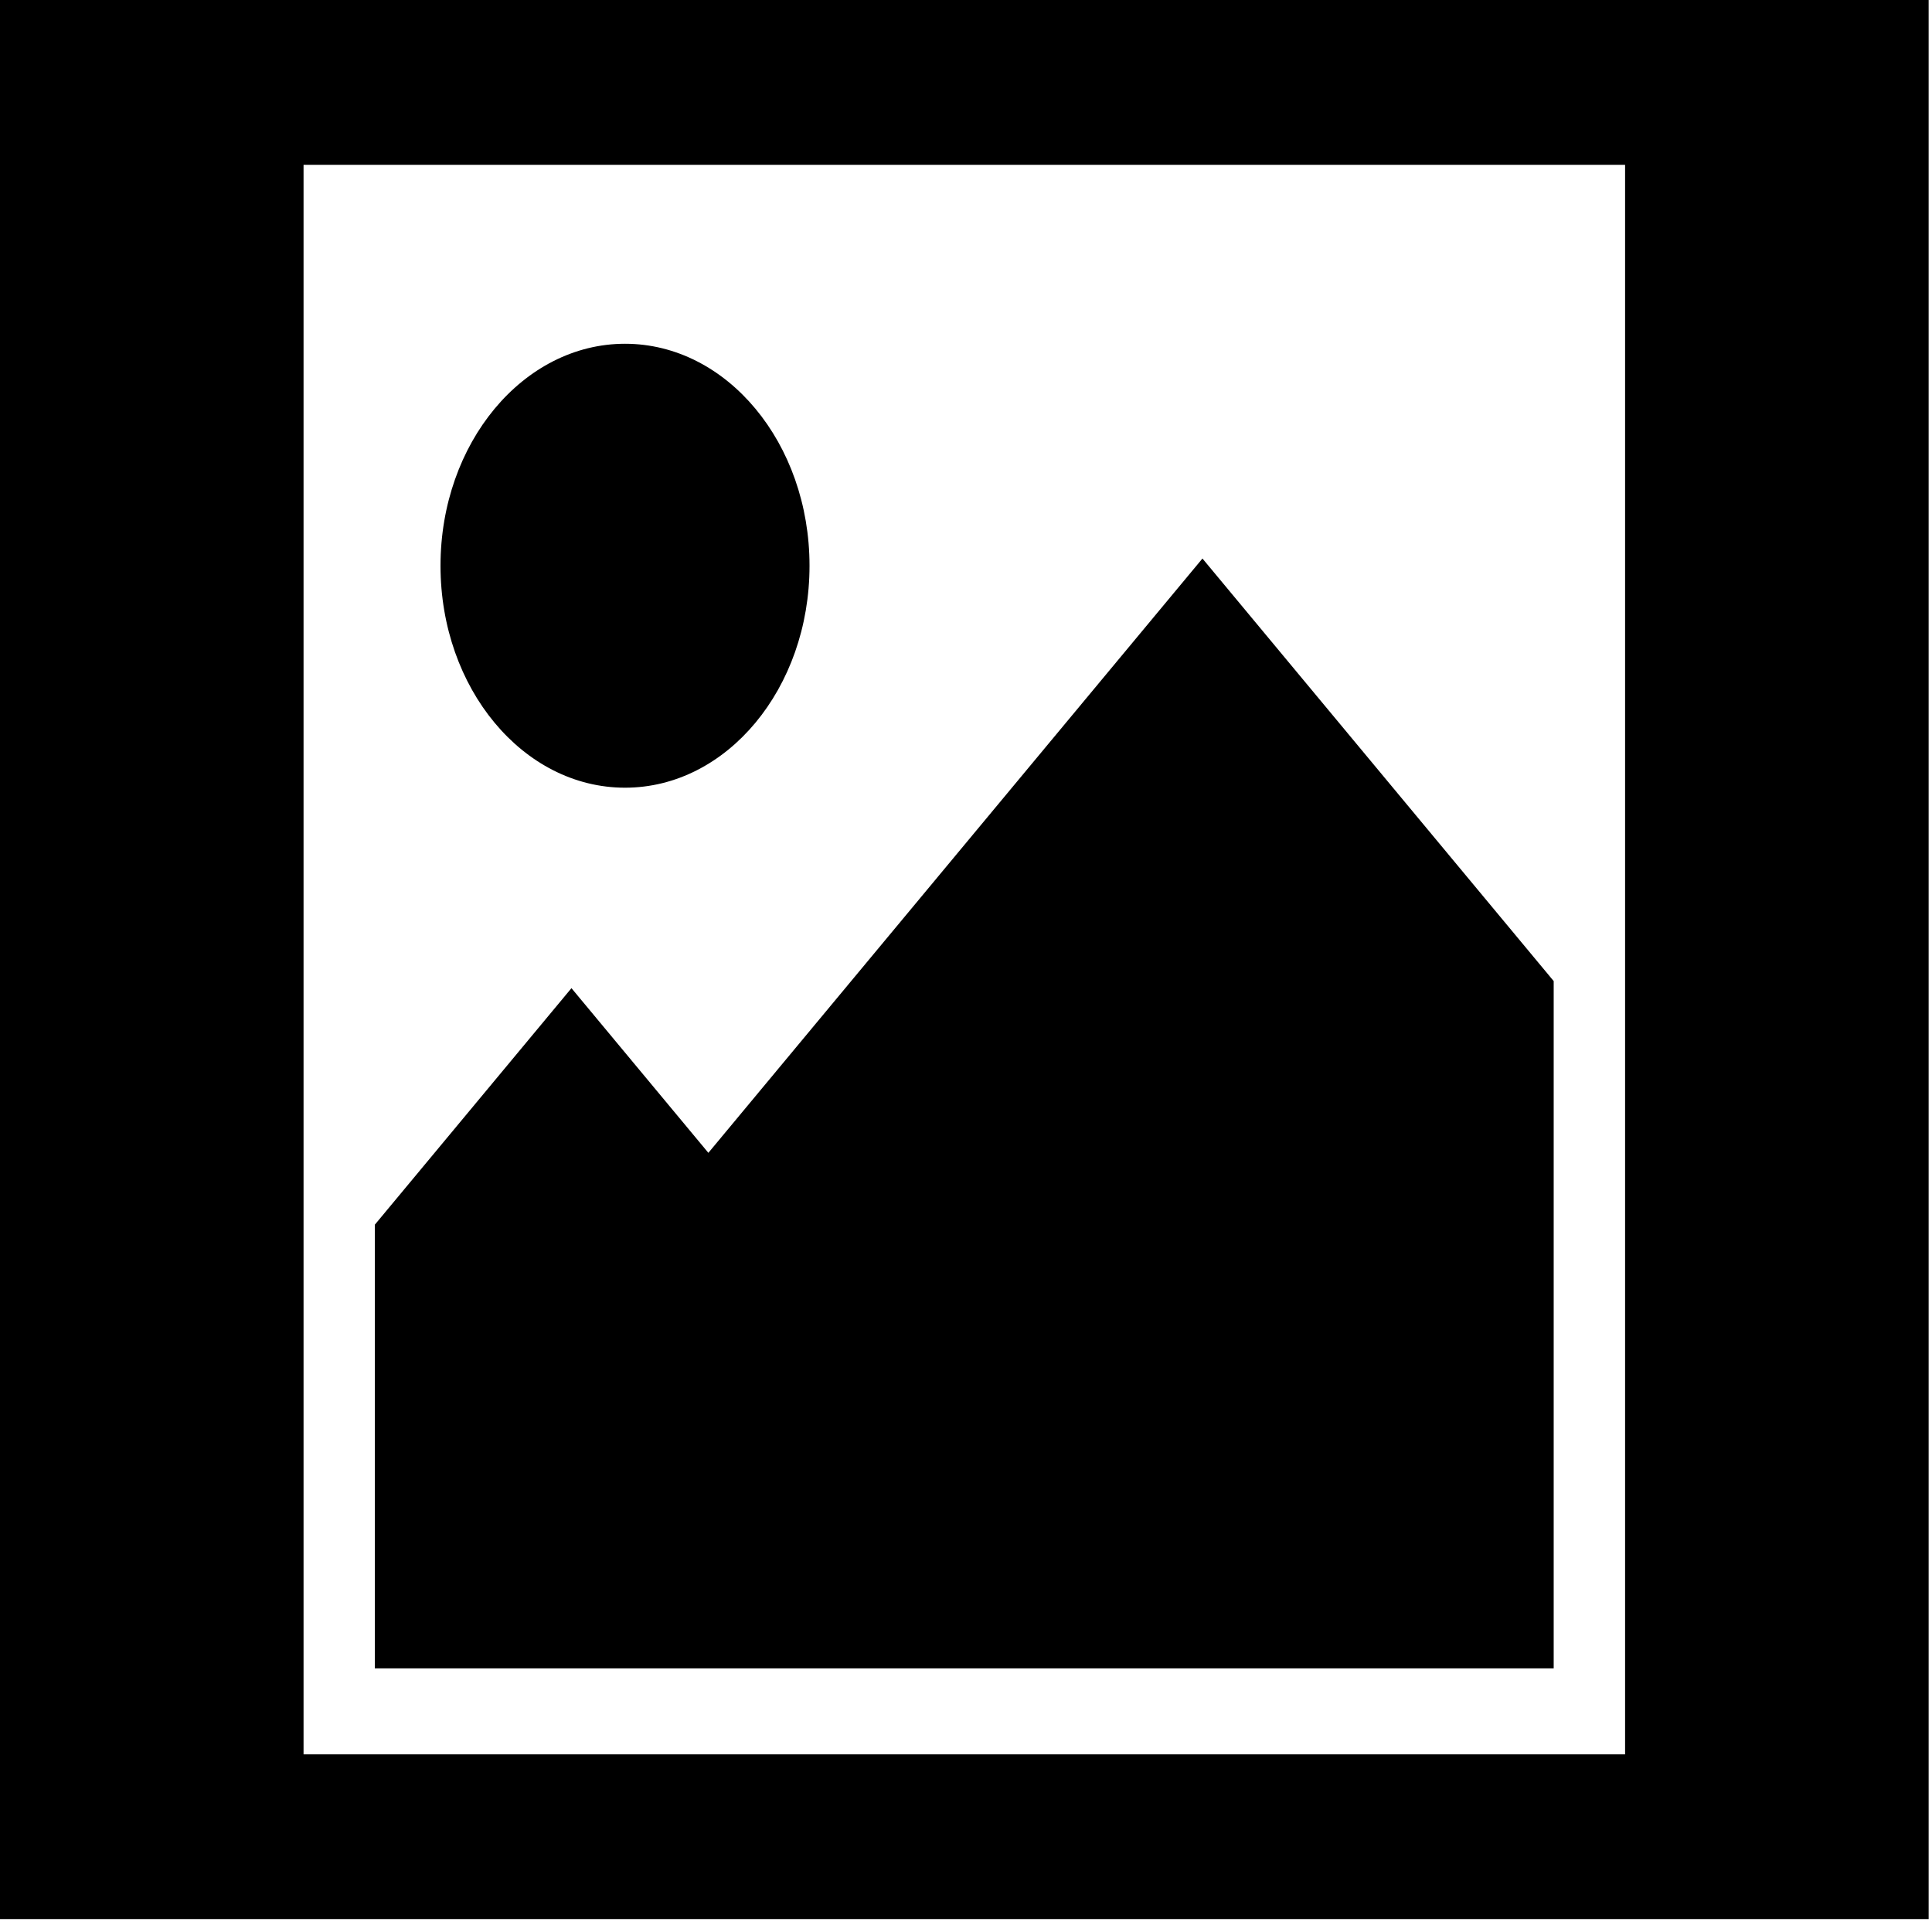
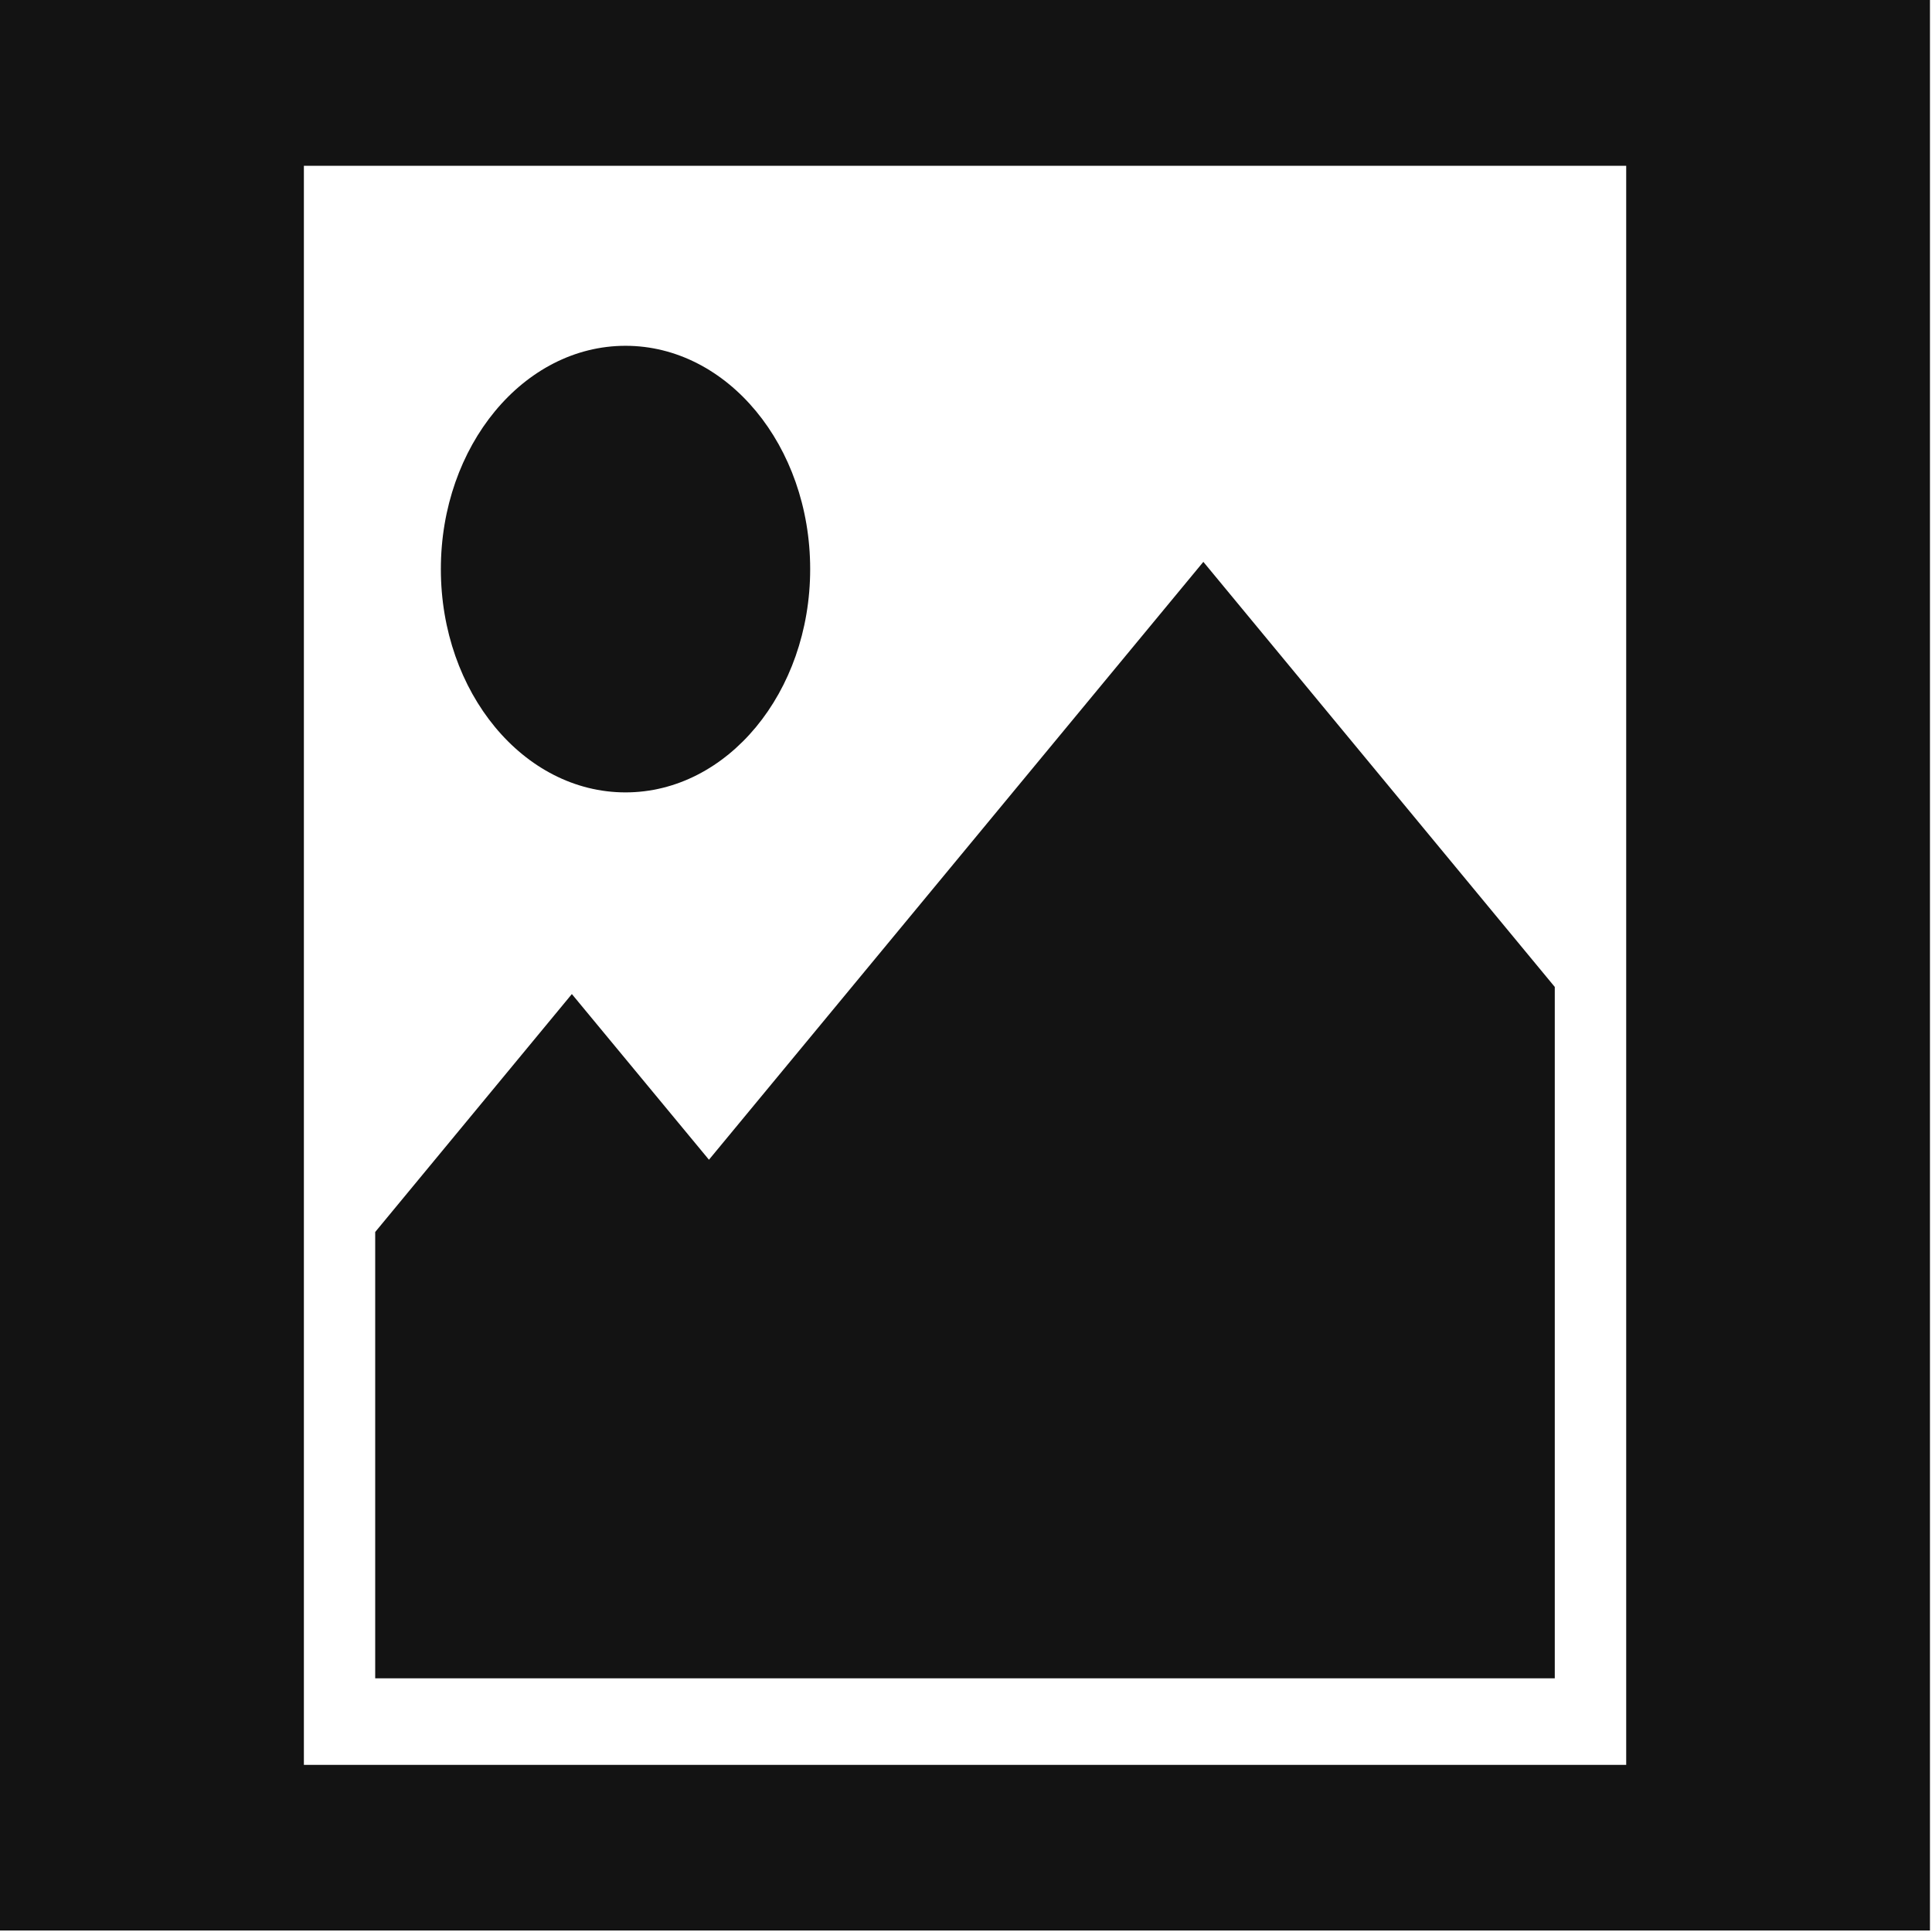
- <svg xmlns="http://www.w3.org/2000/svg" width="160" height="160">
+ <svg xmlns="http://www.w3.org/2000/svg" width="128" height="128">
  <g>
-     <path id="svg_10" d="m0,0l0,158.927l159.722,0l0,-158.927l-159.722,0zm134.583,145.289l-109.444,0l0,-131.641l109.444,0l0,131.641zm-82.82,-80.055c8.435,0 15.278,-8.23 15.278,-18.382c0,-10.152 -6.842,-18.383 -15.278,-18.383c-8.444,0 -15.282,8.241 -15.282,18.383c0,10.152 6.838,18.382 15.282,18.382zm76.907,16.015l-29.088,-34.995l-40.918,49.219l-11.338,-13.638l-16.284,19.588l0,36.743l97.628,0l0,-56.917z" stroke-linecap="null" stroke-linejoin="null" stroke-dasharray="null" stroke-width="1" />
+     <path id="svg_1" d="m-0,-0.001l0,127.902l127.865,0l0,-127.902l-127.865,0zm107.74,116.927l-87.607,0l0,-105.943l87.607,0l0,105.943zm-66.298,-64.428c6.749,0 12.234,-6.624 12.234,-14.794c0,-8.17 -5.484,-14.794 -12.234,-14.794c-6.756,0 -12.234,6.632 -12.234,14.794c0,8.17 5.478,14.794 12.234,14.794zm61.566,12.889l-23.283,-28.163l-32.755,39.611l-9.083,-10.976l-13.029,15.764l0,29.571l78.15,0l0,-45.806l-0,0l0,-0l0,0z" fill="#131313" />
  </g>
</svg>
